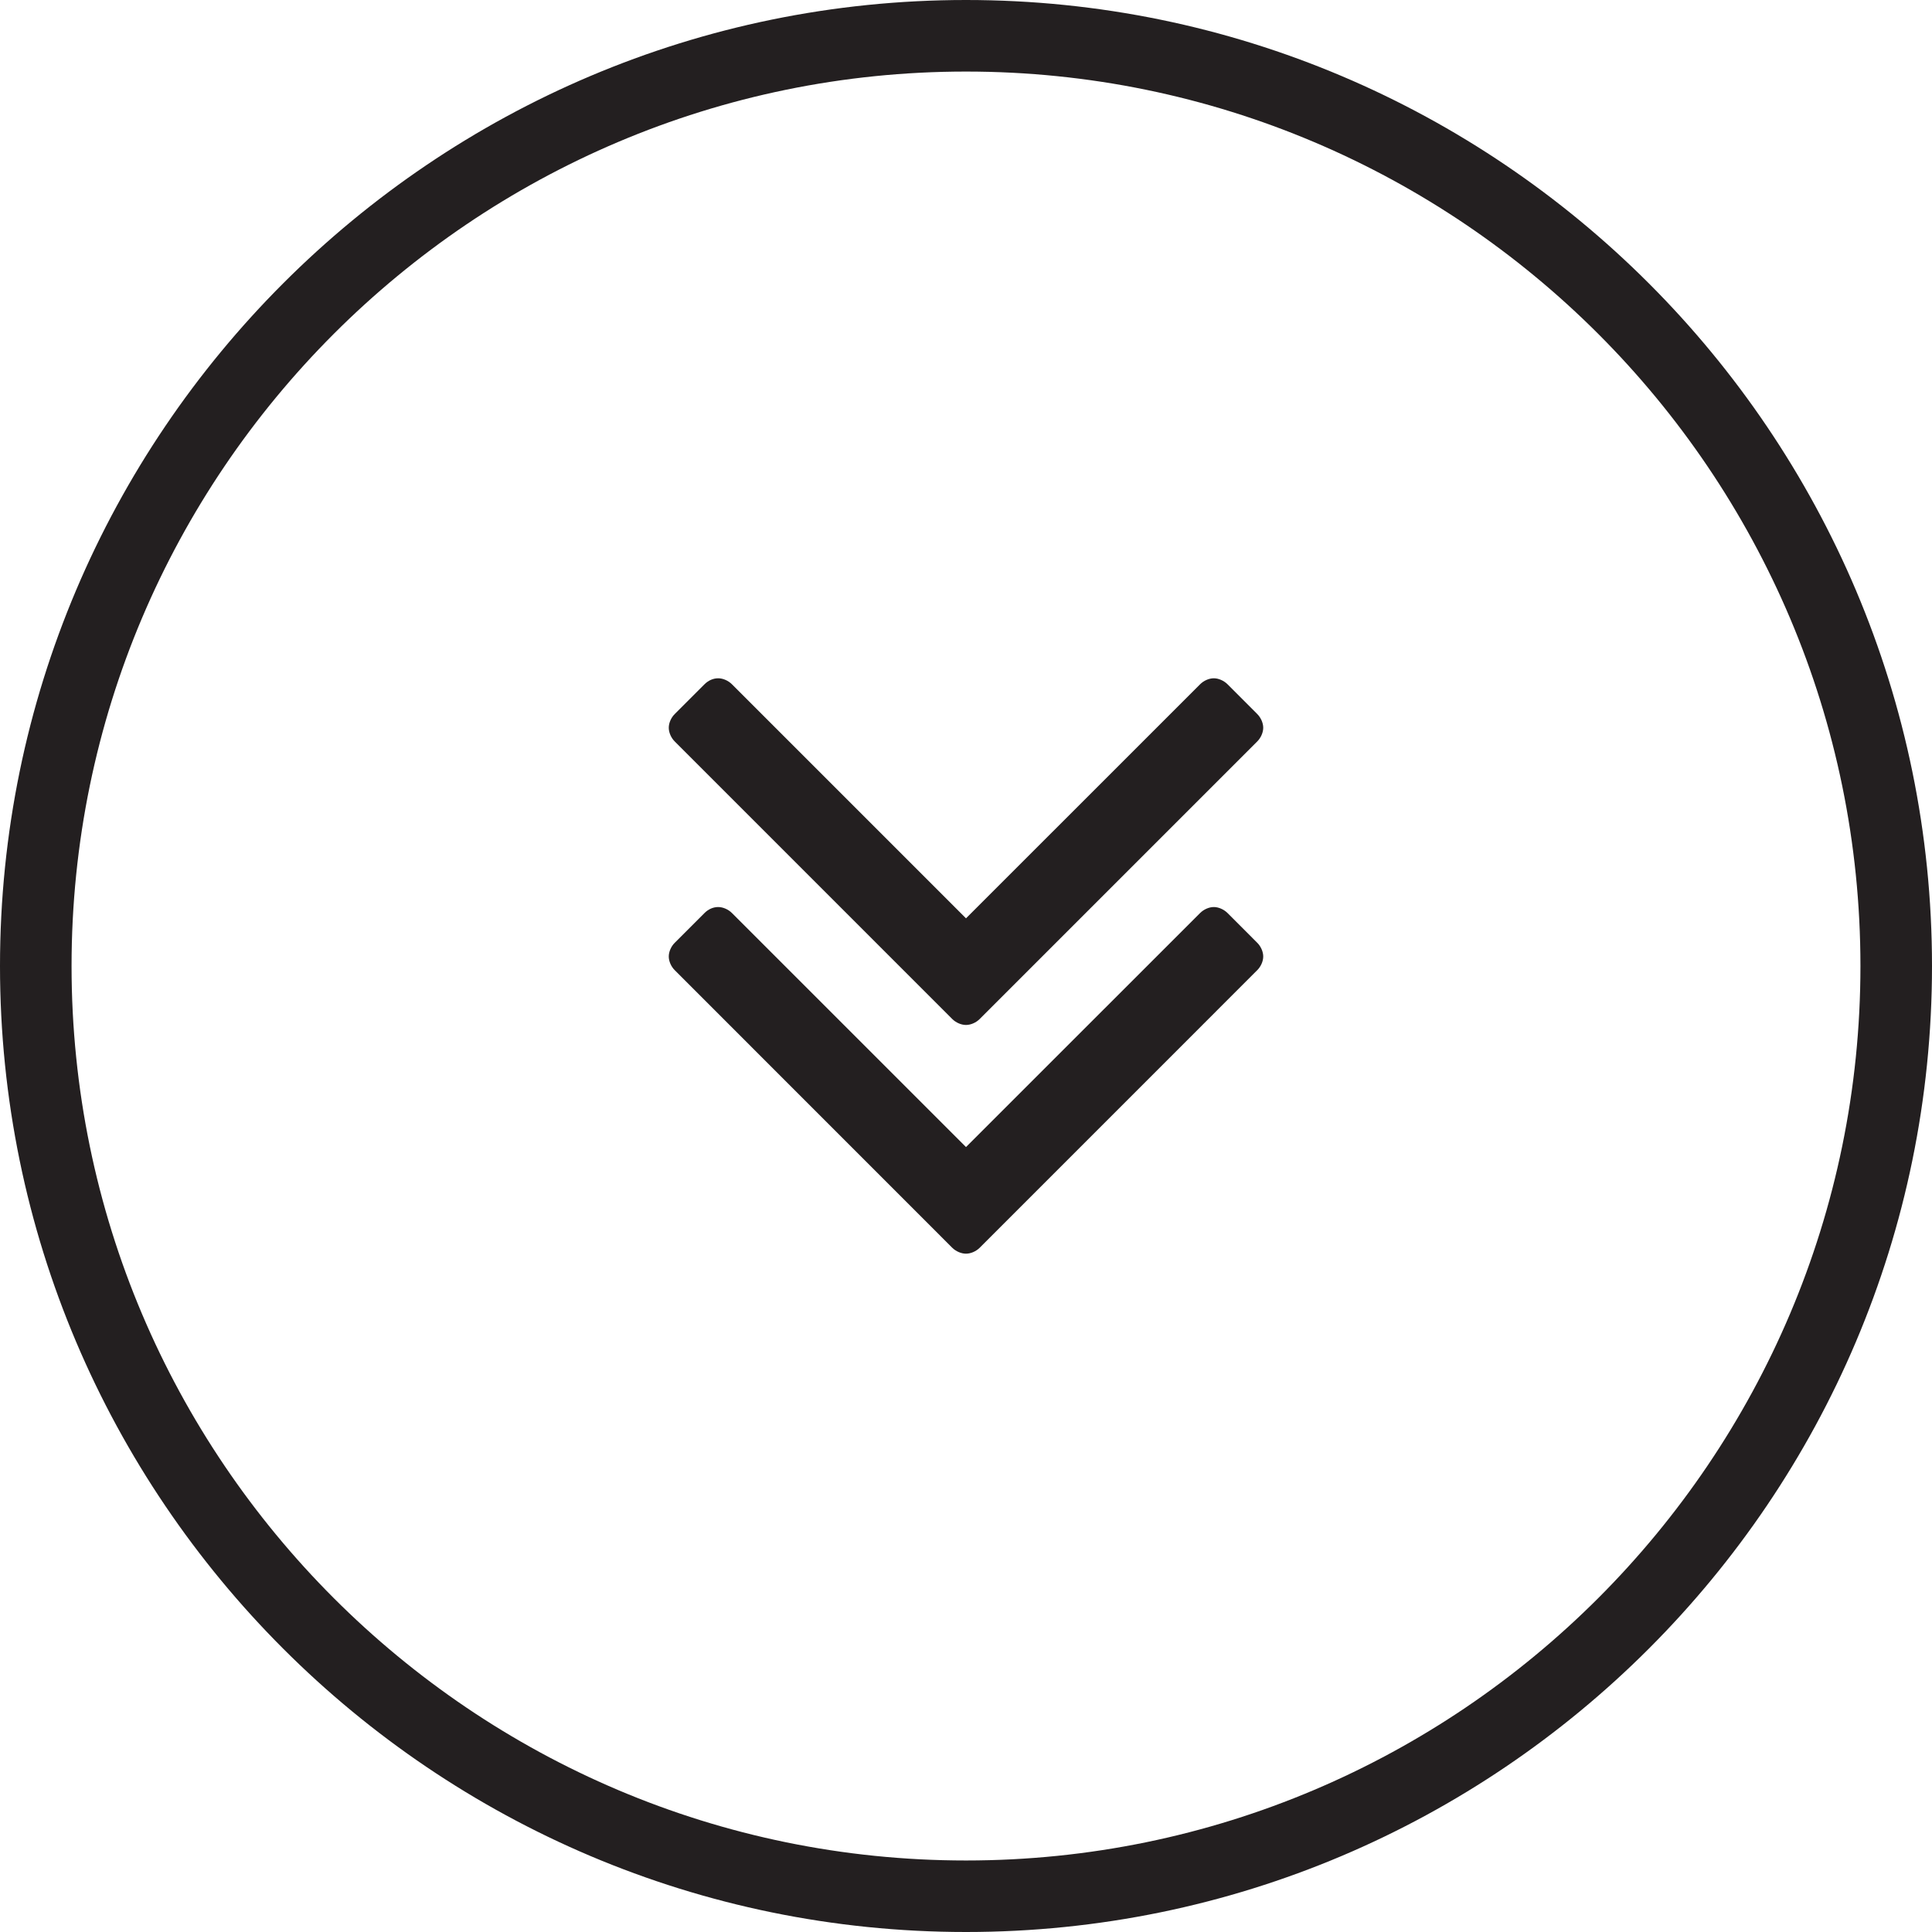
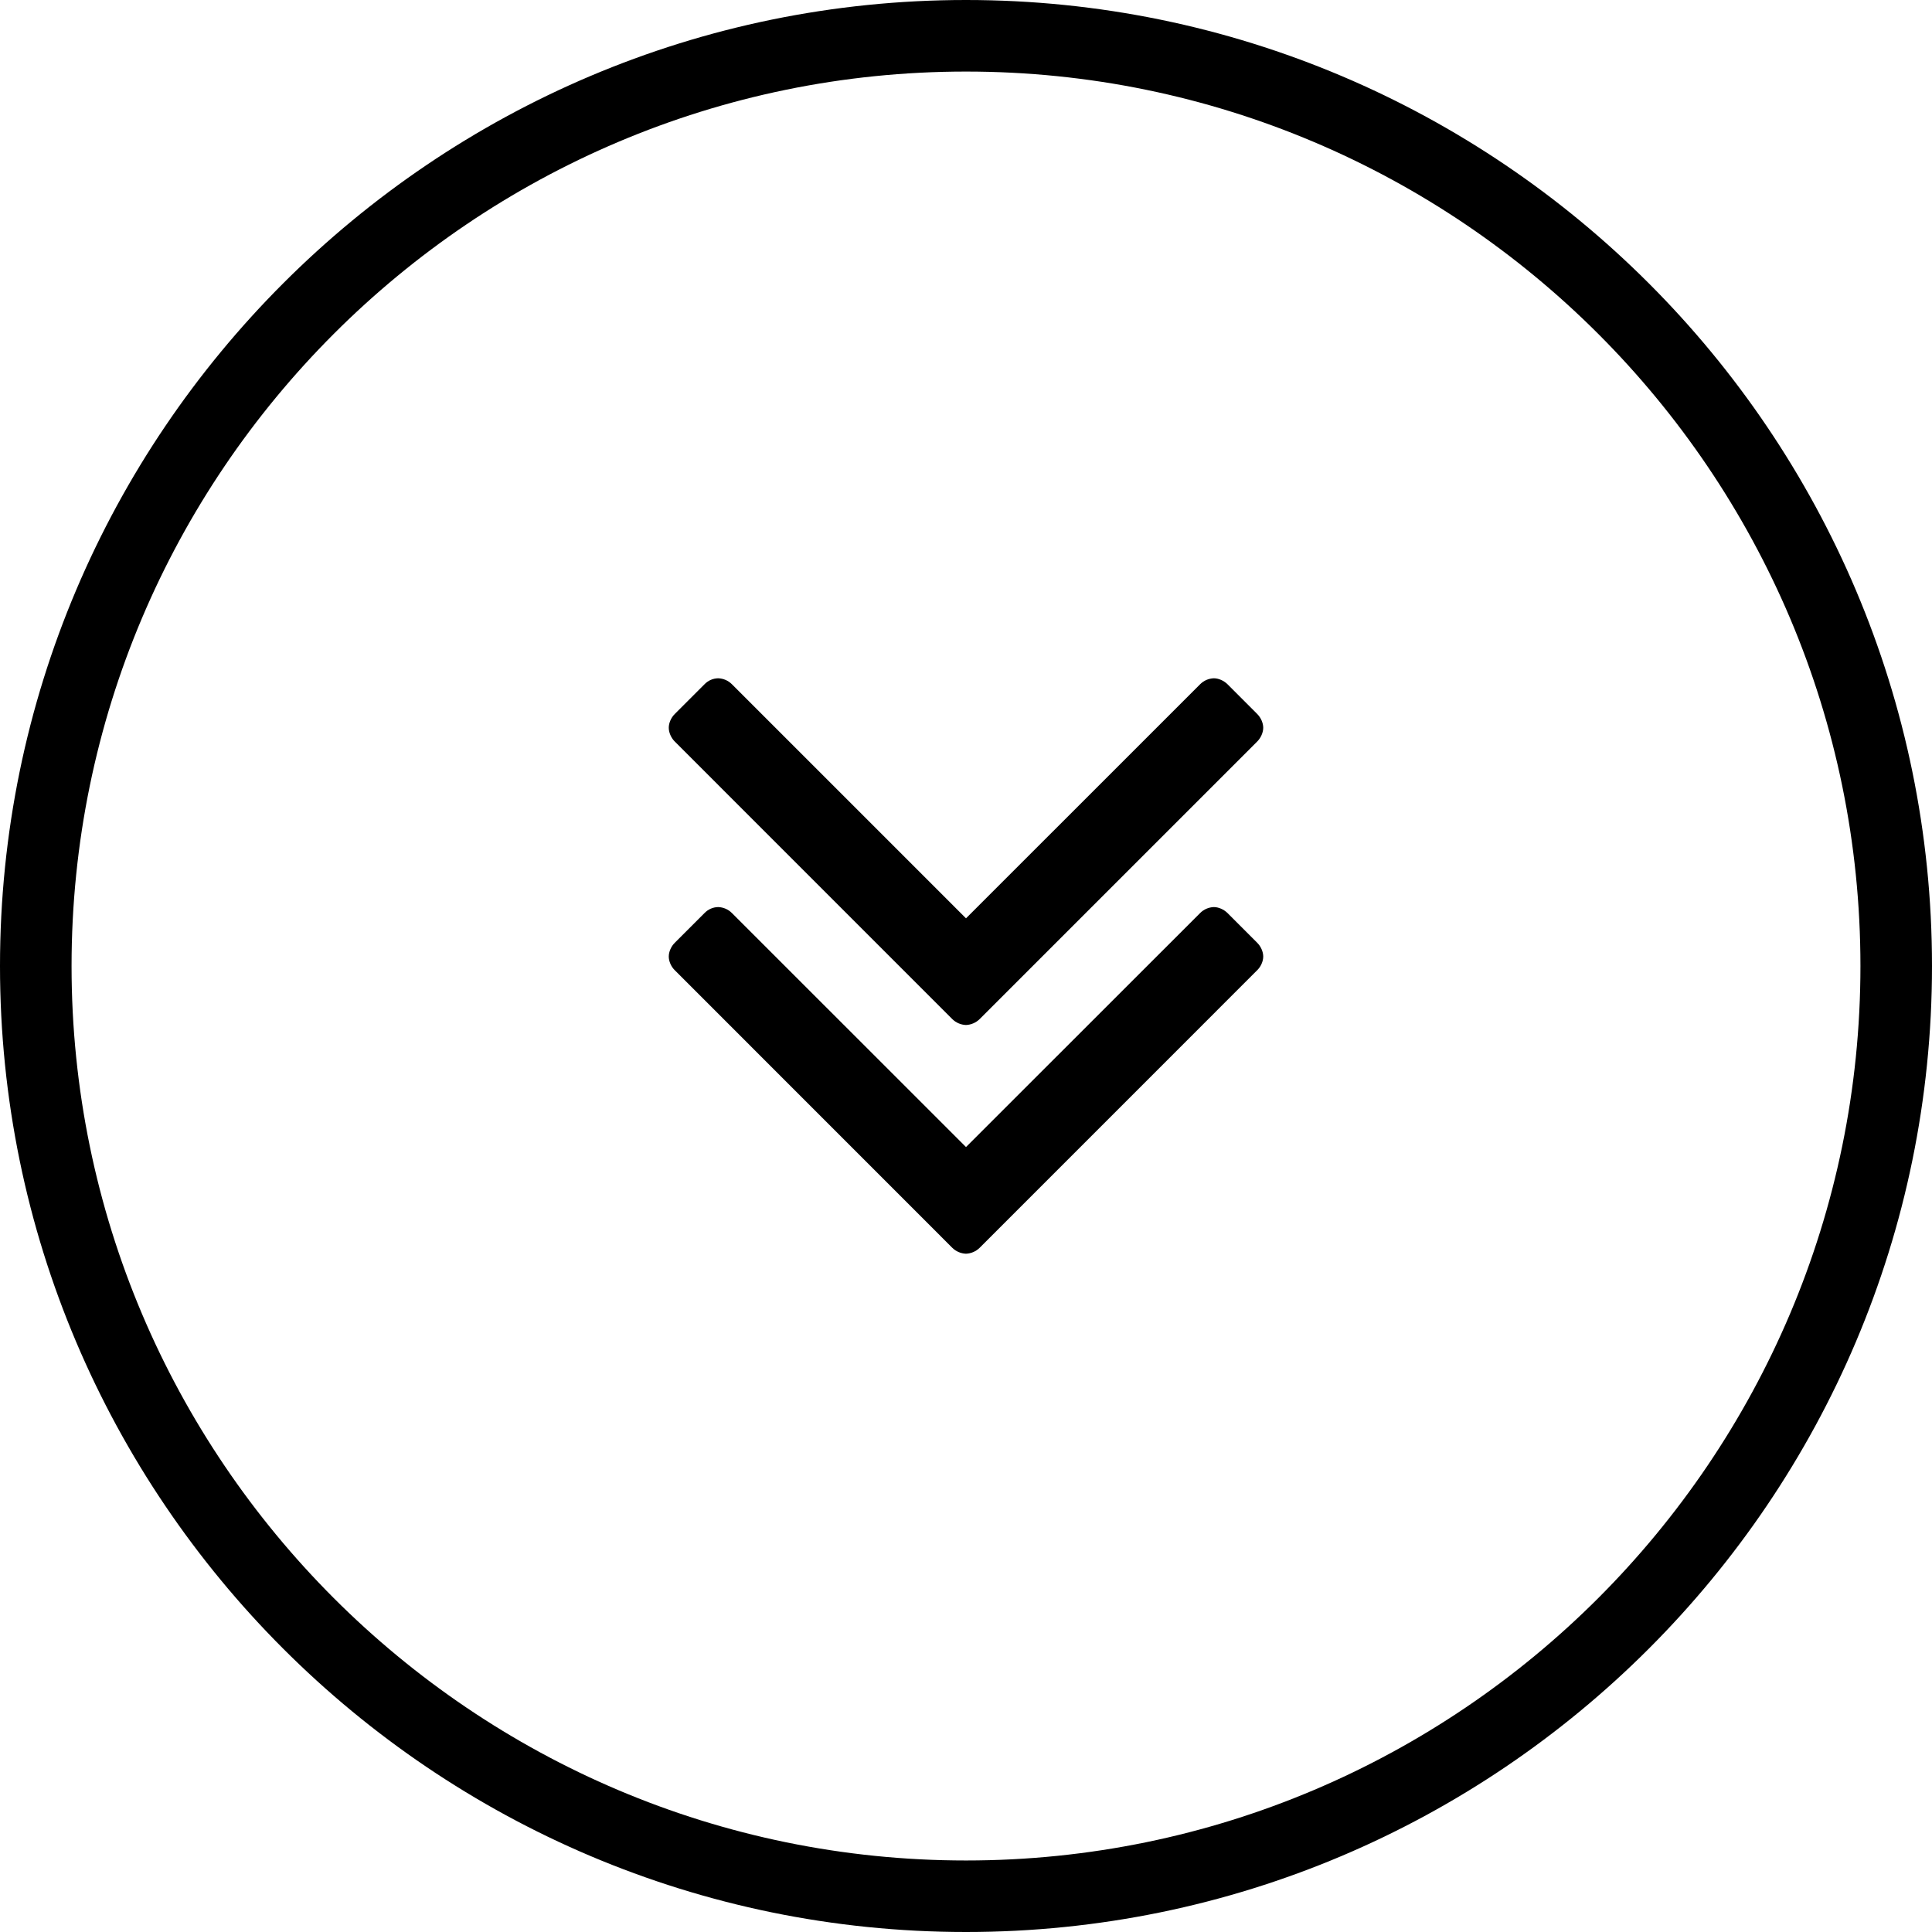
- <svg xmlns="http://www.w3.org/2000/svg" version="1.1" id="Layer_1" x="0px" y="0px" width="52px" height="52px" viewBox="0 0 52 52" enable-background="new 0 0 52 52" xml:space="preserve">
-   <g>
-     <path fill="#231F20" d="M33.838,19.957l-7.47,7.47c-0.096,0.097-0.239,0.16-0.369,0.16c-0.127,0-0.272-0.063-0.369-0.16   l-7.469-7.47C18.063,19.86,18,19.716,18,19.587s0.063-0.272,0.161-0.369l0.801-0.801c0.097-0.097,0.226-0.161,0.369-0.161   c0.128,0,0.273,0.064,0.369,0.161l6.3,6.3l6.301-6.3c0.097-0.097,0.24-0.161,0.369-0.161c0.128,0,0.271,0.064,0.369,0.161   l0.8,0.801C33.936,19.315,34,19.459,34,19.587S33.936,19.86,33.838,19.957z M33.838,26.113l-7.47,7.471   c-0.096,0.096-0.239,0.159-0.369,0.159c-0.127,0-0.272-0.063-0.369-0.159l-7.469-7.471C18.063,26.016,18,25.872,18,25.744   s0.063-0.272,0.161-0.369l0.801-0.801c0.097-0.097,0.226-0.161,0.369-0.161c0.128,0,0.273,0.064,0.369,0.161l6.3,6.299l6.301-6.299   c0.097-0.097,0.24-0.161,0.369-0.161c0.128,0,0.271,0.064,0.369,0.161l0.8,0.801C33.936,25.471,34,25.615,34,25.744   S33.936,26.016,33.838,26.113z" />
-   </g>
-   <path fill="#231F20" d="M26,52C11.664,52,0,40.337,0,26C0,11.664,11.664,0,26,0c14.337,0,26,11.664,26,26C52,40.337,40.337,52,26,52  z M26,1.926C12.726,1.926,1.926,12.725,1.926,26c0,13.274,10.8,24.075,24.074,24.075c13.275,0,24.074-10.801,24.074-24.075  C50.074,12.725,39.275,1.926,26,1.926z" />
+ <svg xmlns="http://www.w3.org/2000/svg" width="52" height="52" viewBox="0 0 52 52">
+   <path d="M33.838 19.958l-7.47 7.47a.556.556 0 0 1-.369.16.554.554 0 0 1-.369-.16l-7.469-7.47c-.098-.098-.161-.242-.161-.371s.063-.272.161-.369l.801-.801a.52.52 0 0 1 .369-.161.546.546 0 0 1 .369.161l6.3 6.3 6.301-6.3a.548.548 0 0 1 .369-.161c.128 0 .271.064.369.161l.8.801c.097.097.161.241.161.369s-.064.273-.162.371zm0 6.155l-7.47 7.471a.556.556 0 0 1-.369.16.556.556 0 0 1-.369-.16l-7.469-7.471c-.098-.096-.161-.24-.161-.368s.063-.272.161-.369l.801-.801a.52.52 0 0 1 .369-.161.546.546 0 0 1 .369.161l6.3 6.298 6.301-6.298a.548.548 0 0 1 .369-.161c.128 0 .271.064.369.161l.8.801c.097.096.161.24.161.369s-.064.272-.162.368z" />
+   <path d="M26 52C11.664 52 0 40.337 0 26 0 11.664 11.664 0 26 0c14.337 0 26 11.664 26 26 0 14.337-11.663 26-26 26zm0-50.074C12.726 1.926 1.926 12.725 1.926 26c0 13.273 10.8 24.075 24.074 24.075 13.275 0 24.074-10.802 24.074-24.075C50.074 12.725 39.275 1.926 26 1.926z" />
</svg>
